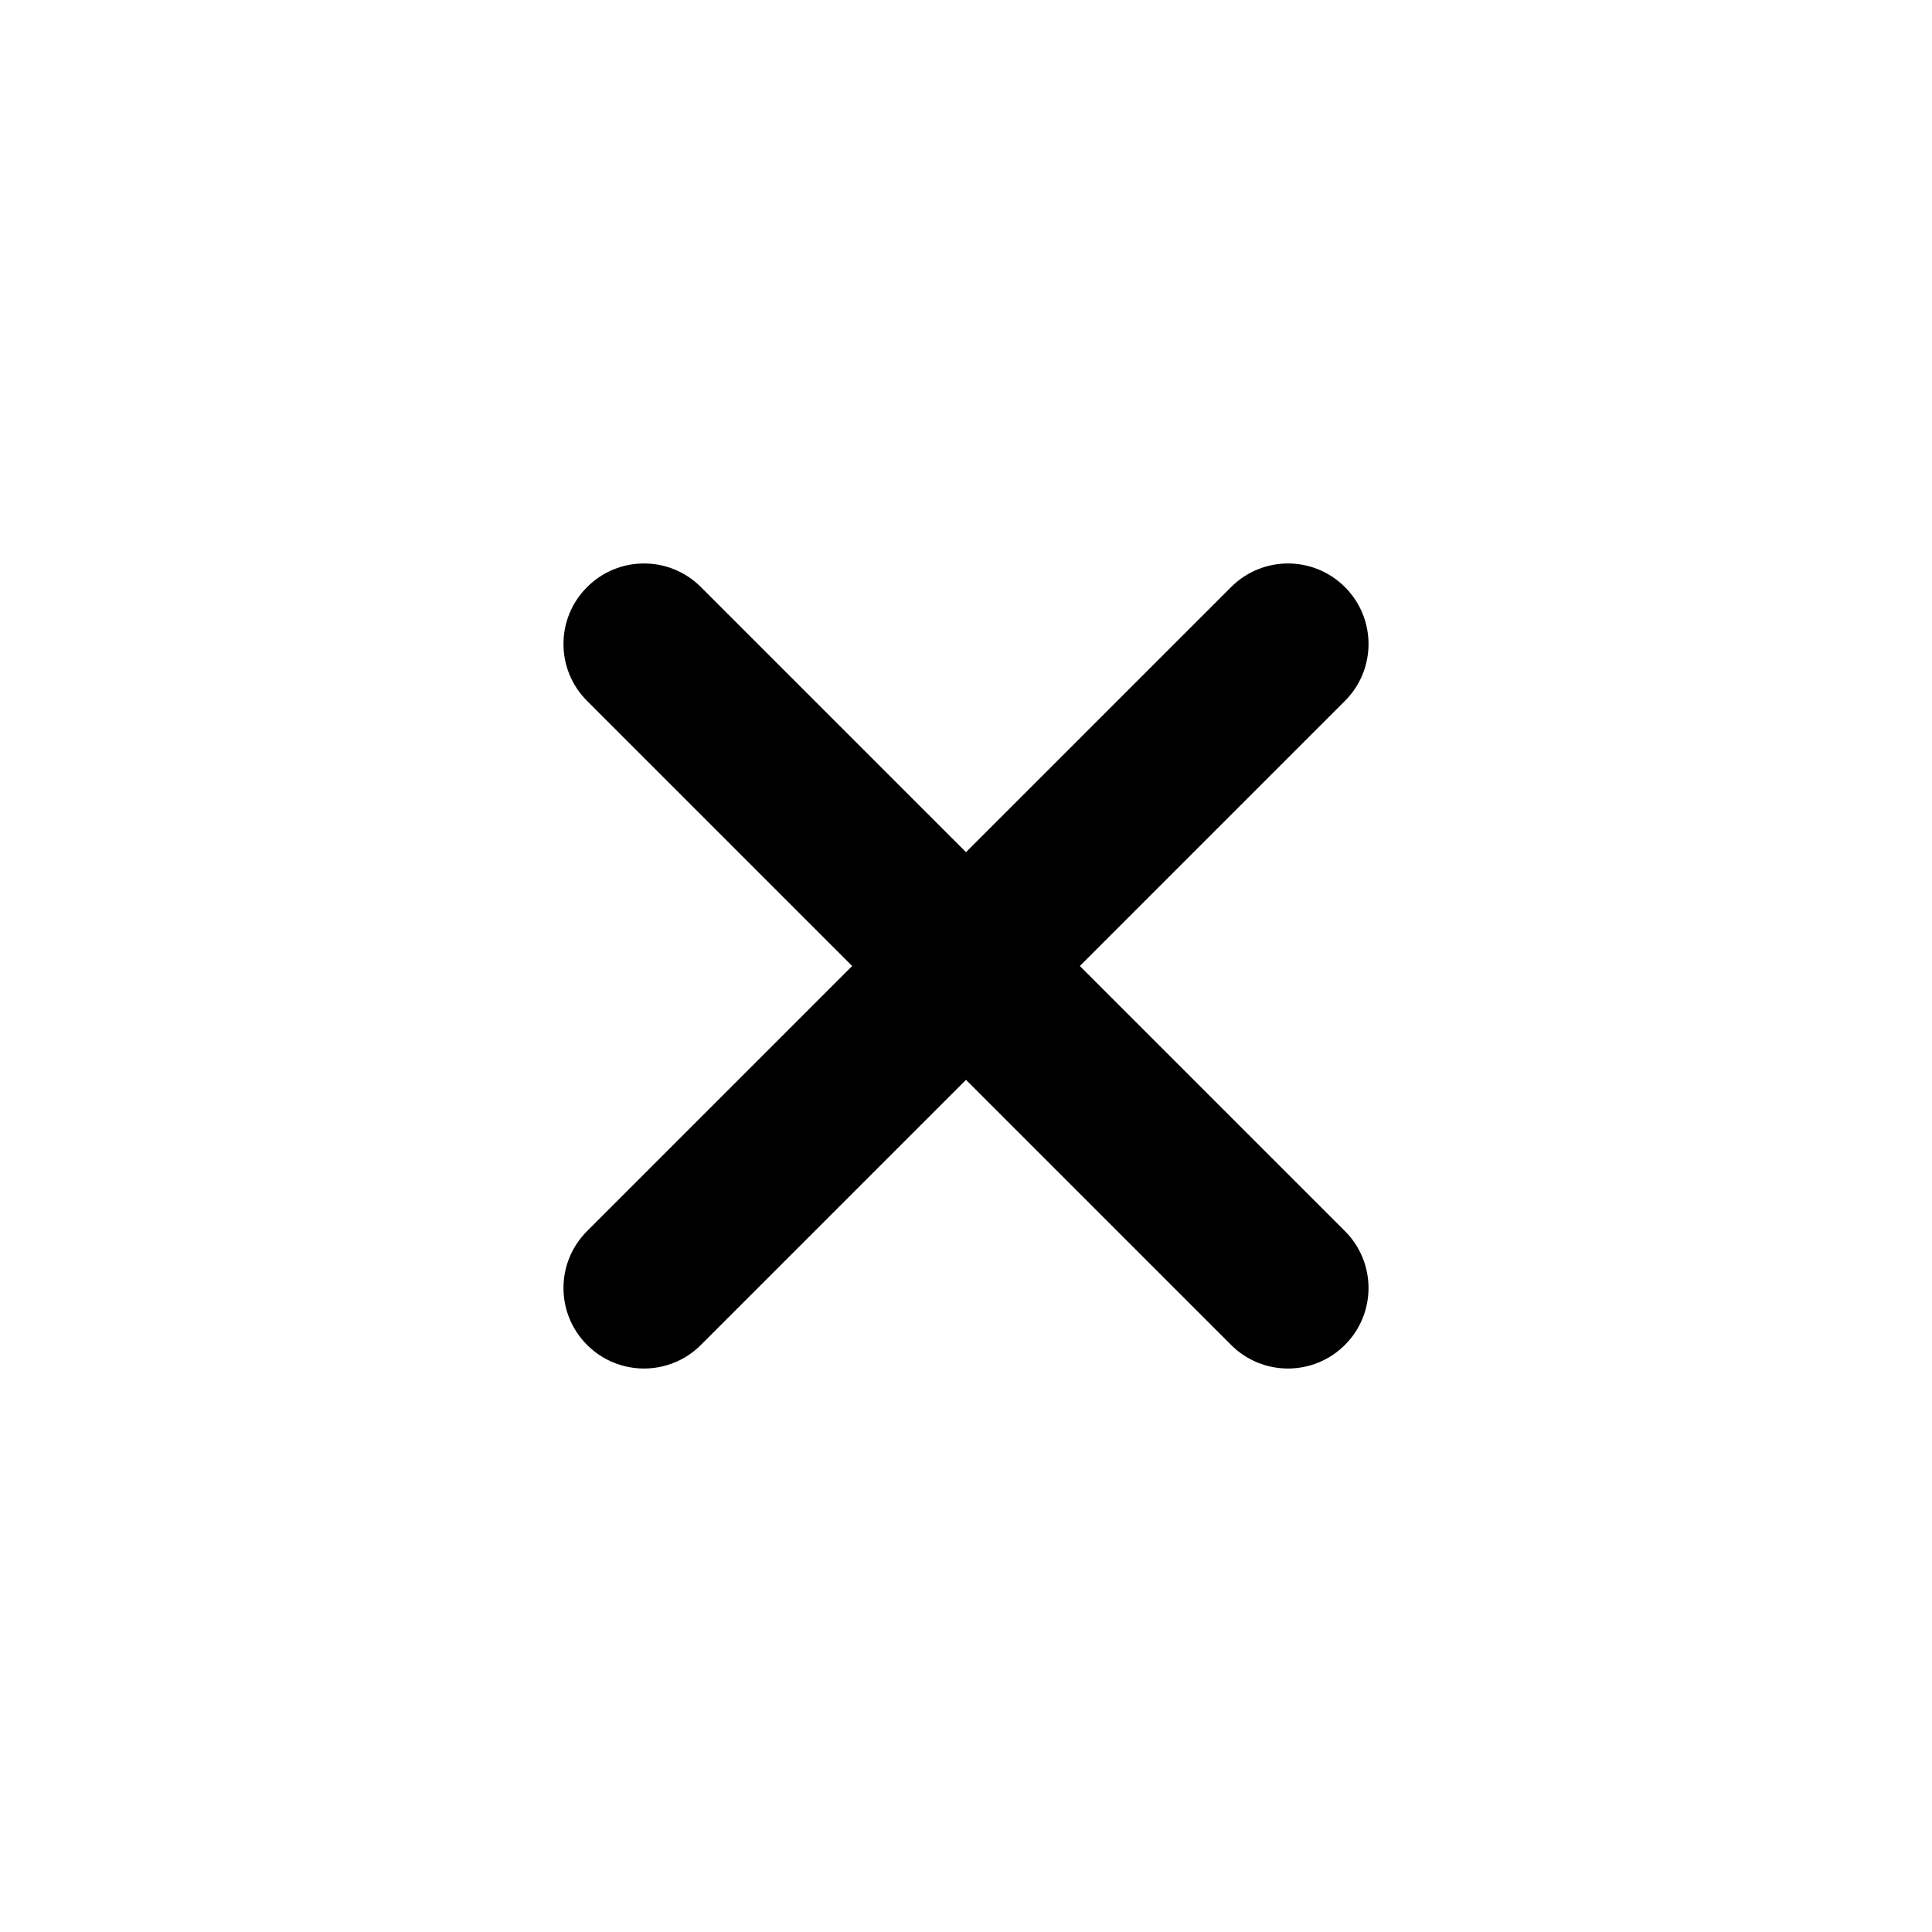
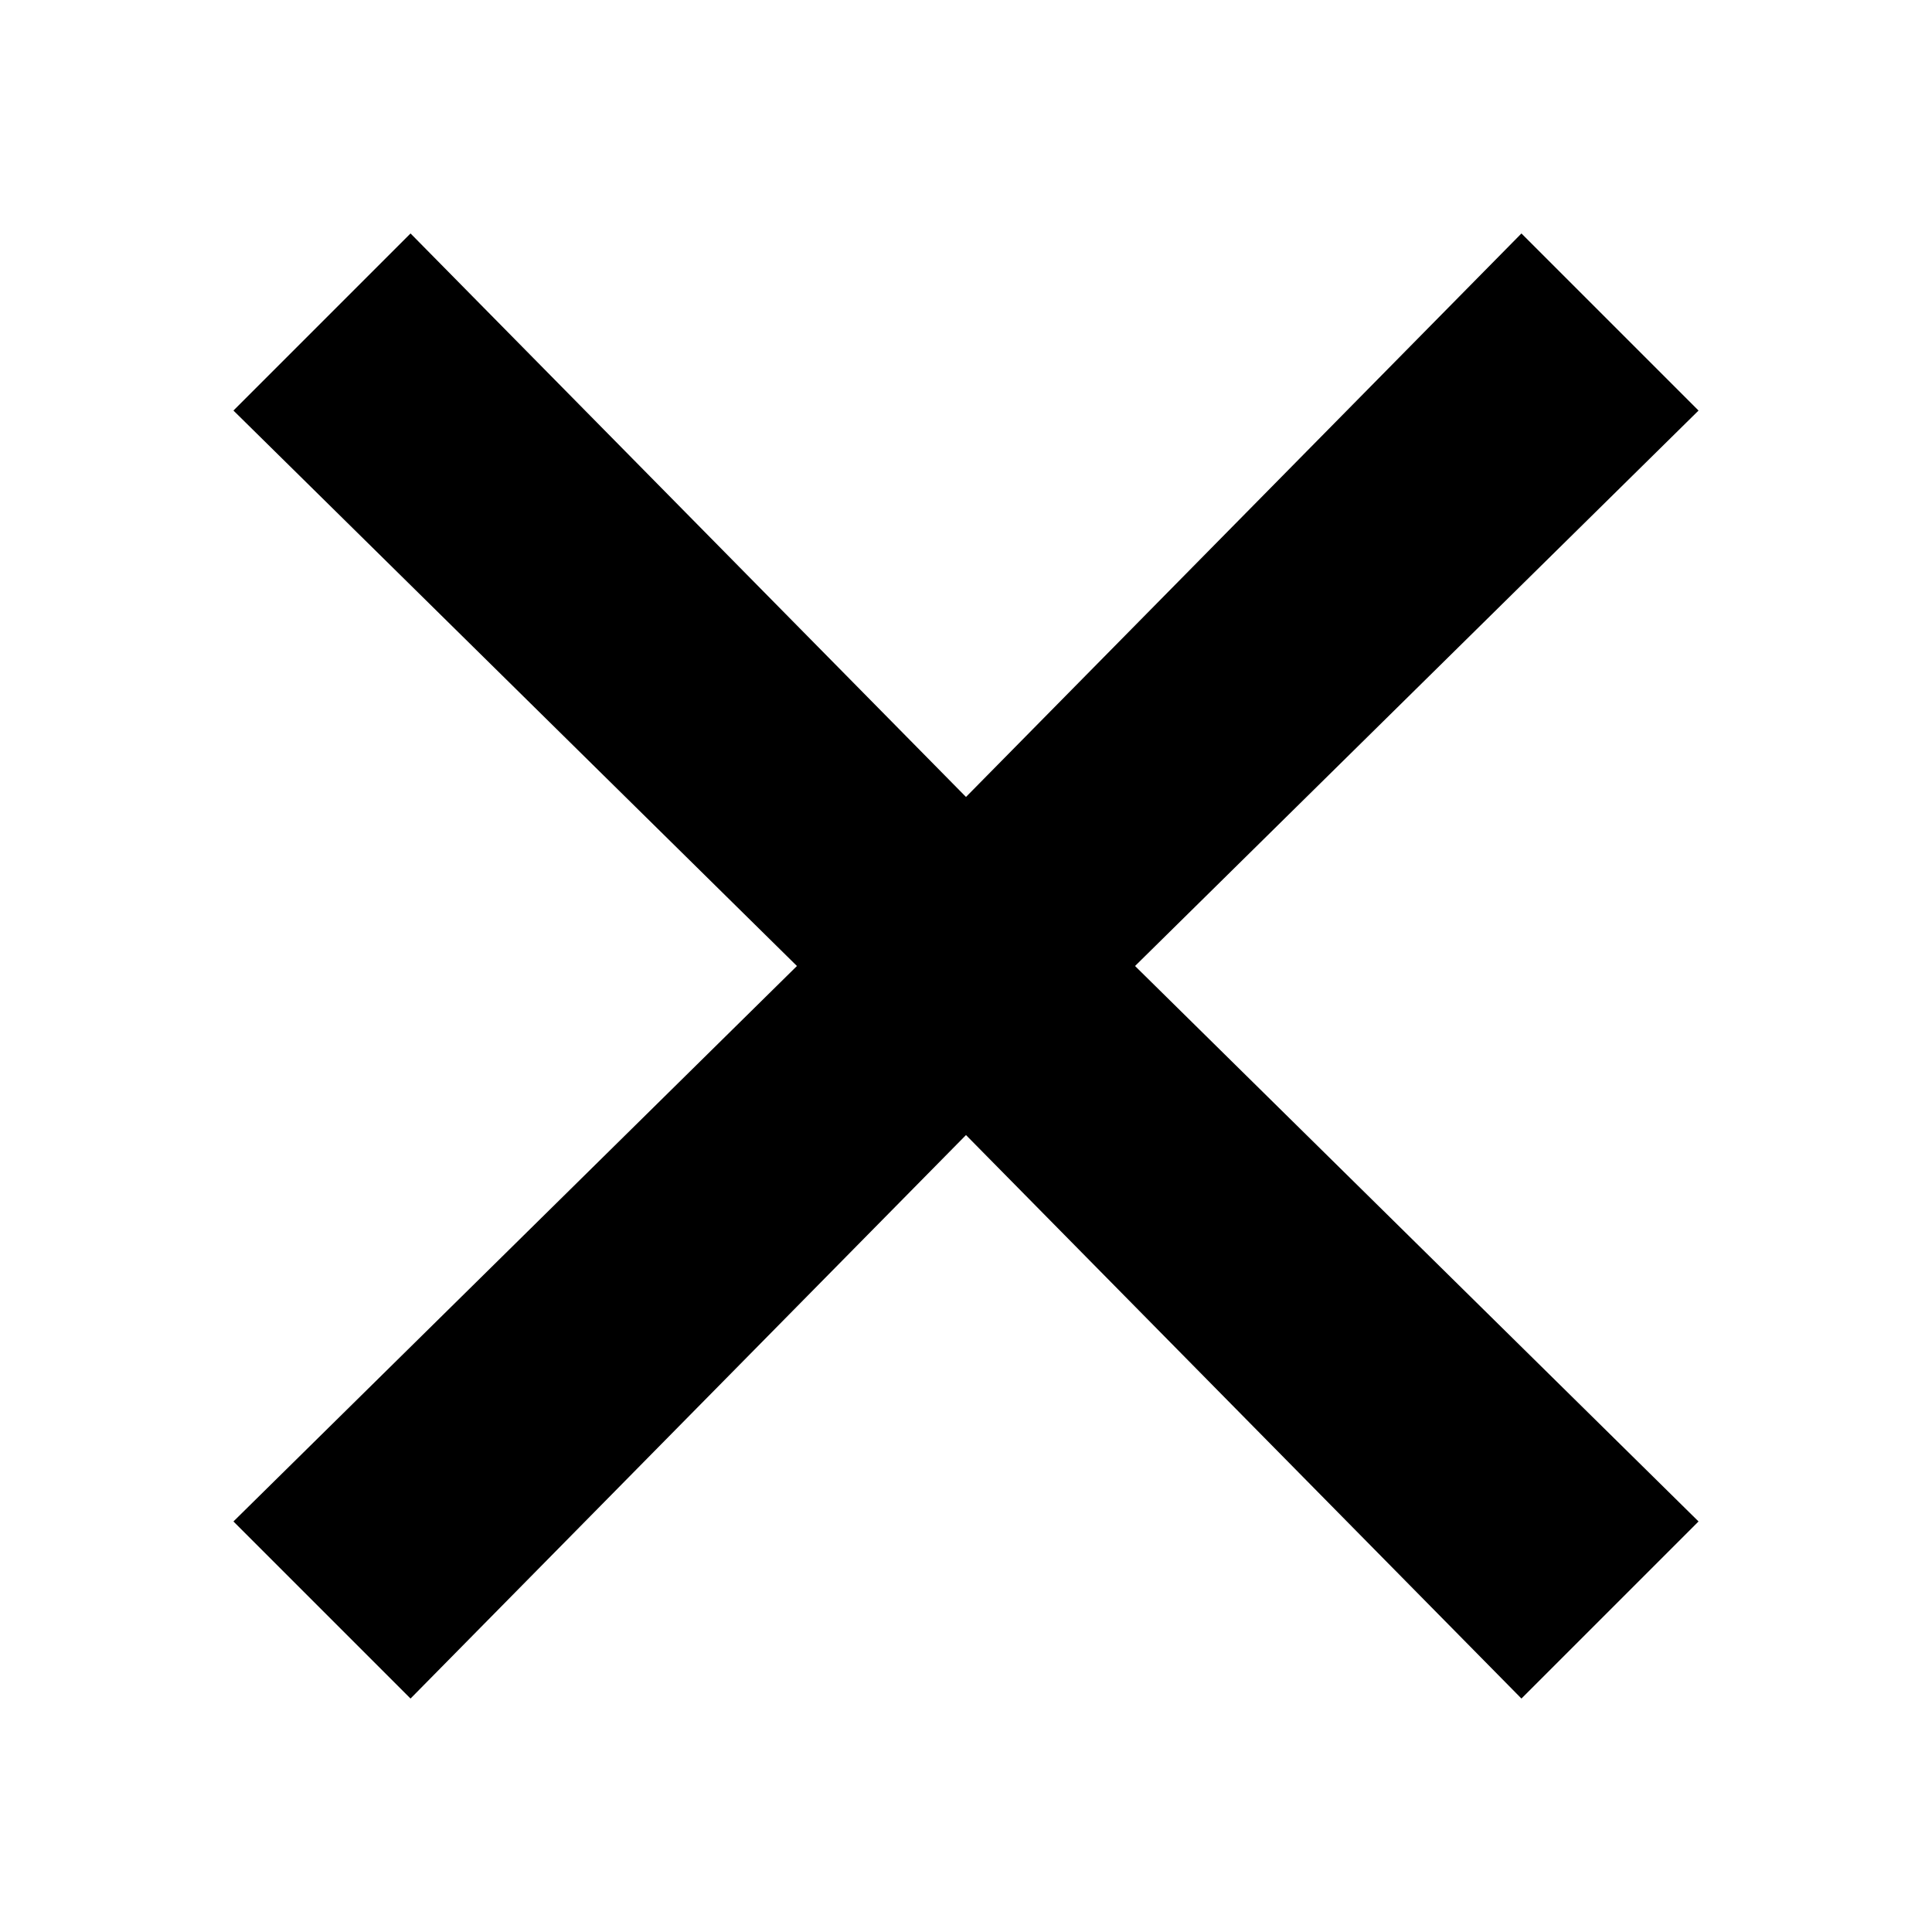
<svg viewBox="0 0 24 24">
-   <path fill-rule="evenodd" clip-rule="evenodd" d="M7.293 7.293C7.683 6.902 8.317 6.902 8.707 7.293L12 10.586L15.293 7.293C15.683 6.902 16.317 6.902 16.707 7.293C17.098 7.683 17.098 8.317 16.707 8.707L13.414 12L16.707 15.293C17.098 15.683 17.098 16.317 16.707 16.707C16.317 17.098 15.683 17.098 15.293 16.707L12 13.414L8.707 16.707C8.317 17.098 7.683 17.098 7.293 16.707C6.902 16.317 6.902 15.683 7.293 15.293L10.586 12L7.293 8.707C6.902 8.317 6.902 7.683 7.293 7.293Z" />
+   <g transform="matrix(       1 0       0 1       2.899902 2.900024     )">
+     <path fill-rule="nonzero" clip-rule="nonzero" d="M 18.2 2.2 L 16 0 L 9.1 7 L 2.2 0 L 0 2.2 L 7 9.1 L 0 16 L 2.2 18.2 L 9.1 11.2 L 16 18.2 L 18.2 16 L 11.2 9.1 L 18.2 2.2 Z" fill="currentColor" />
+   </g>
</svg>
